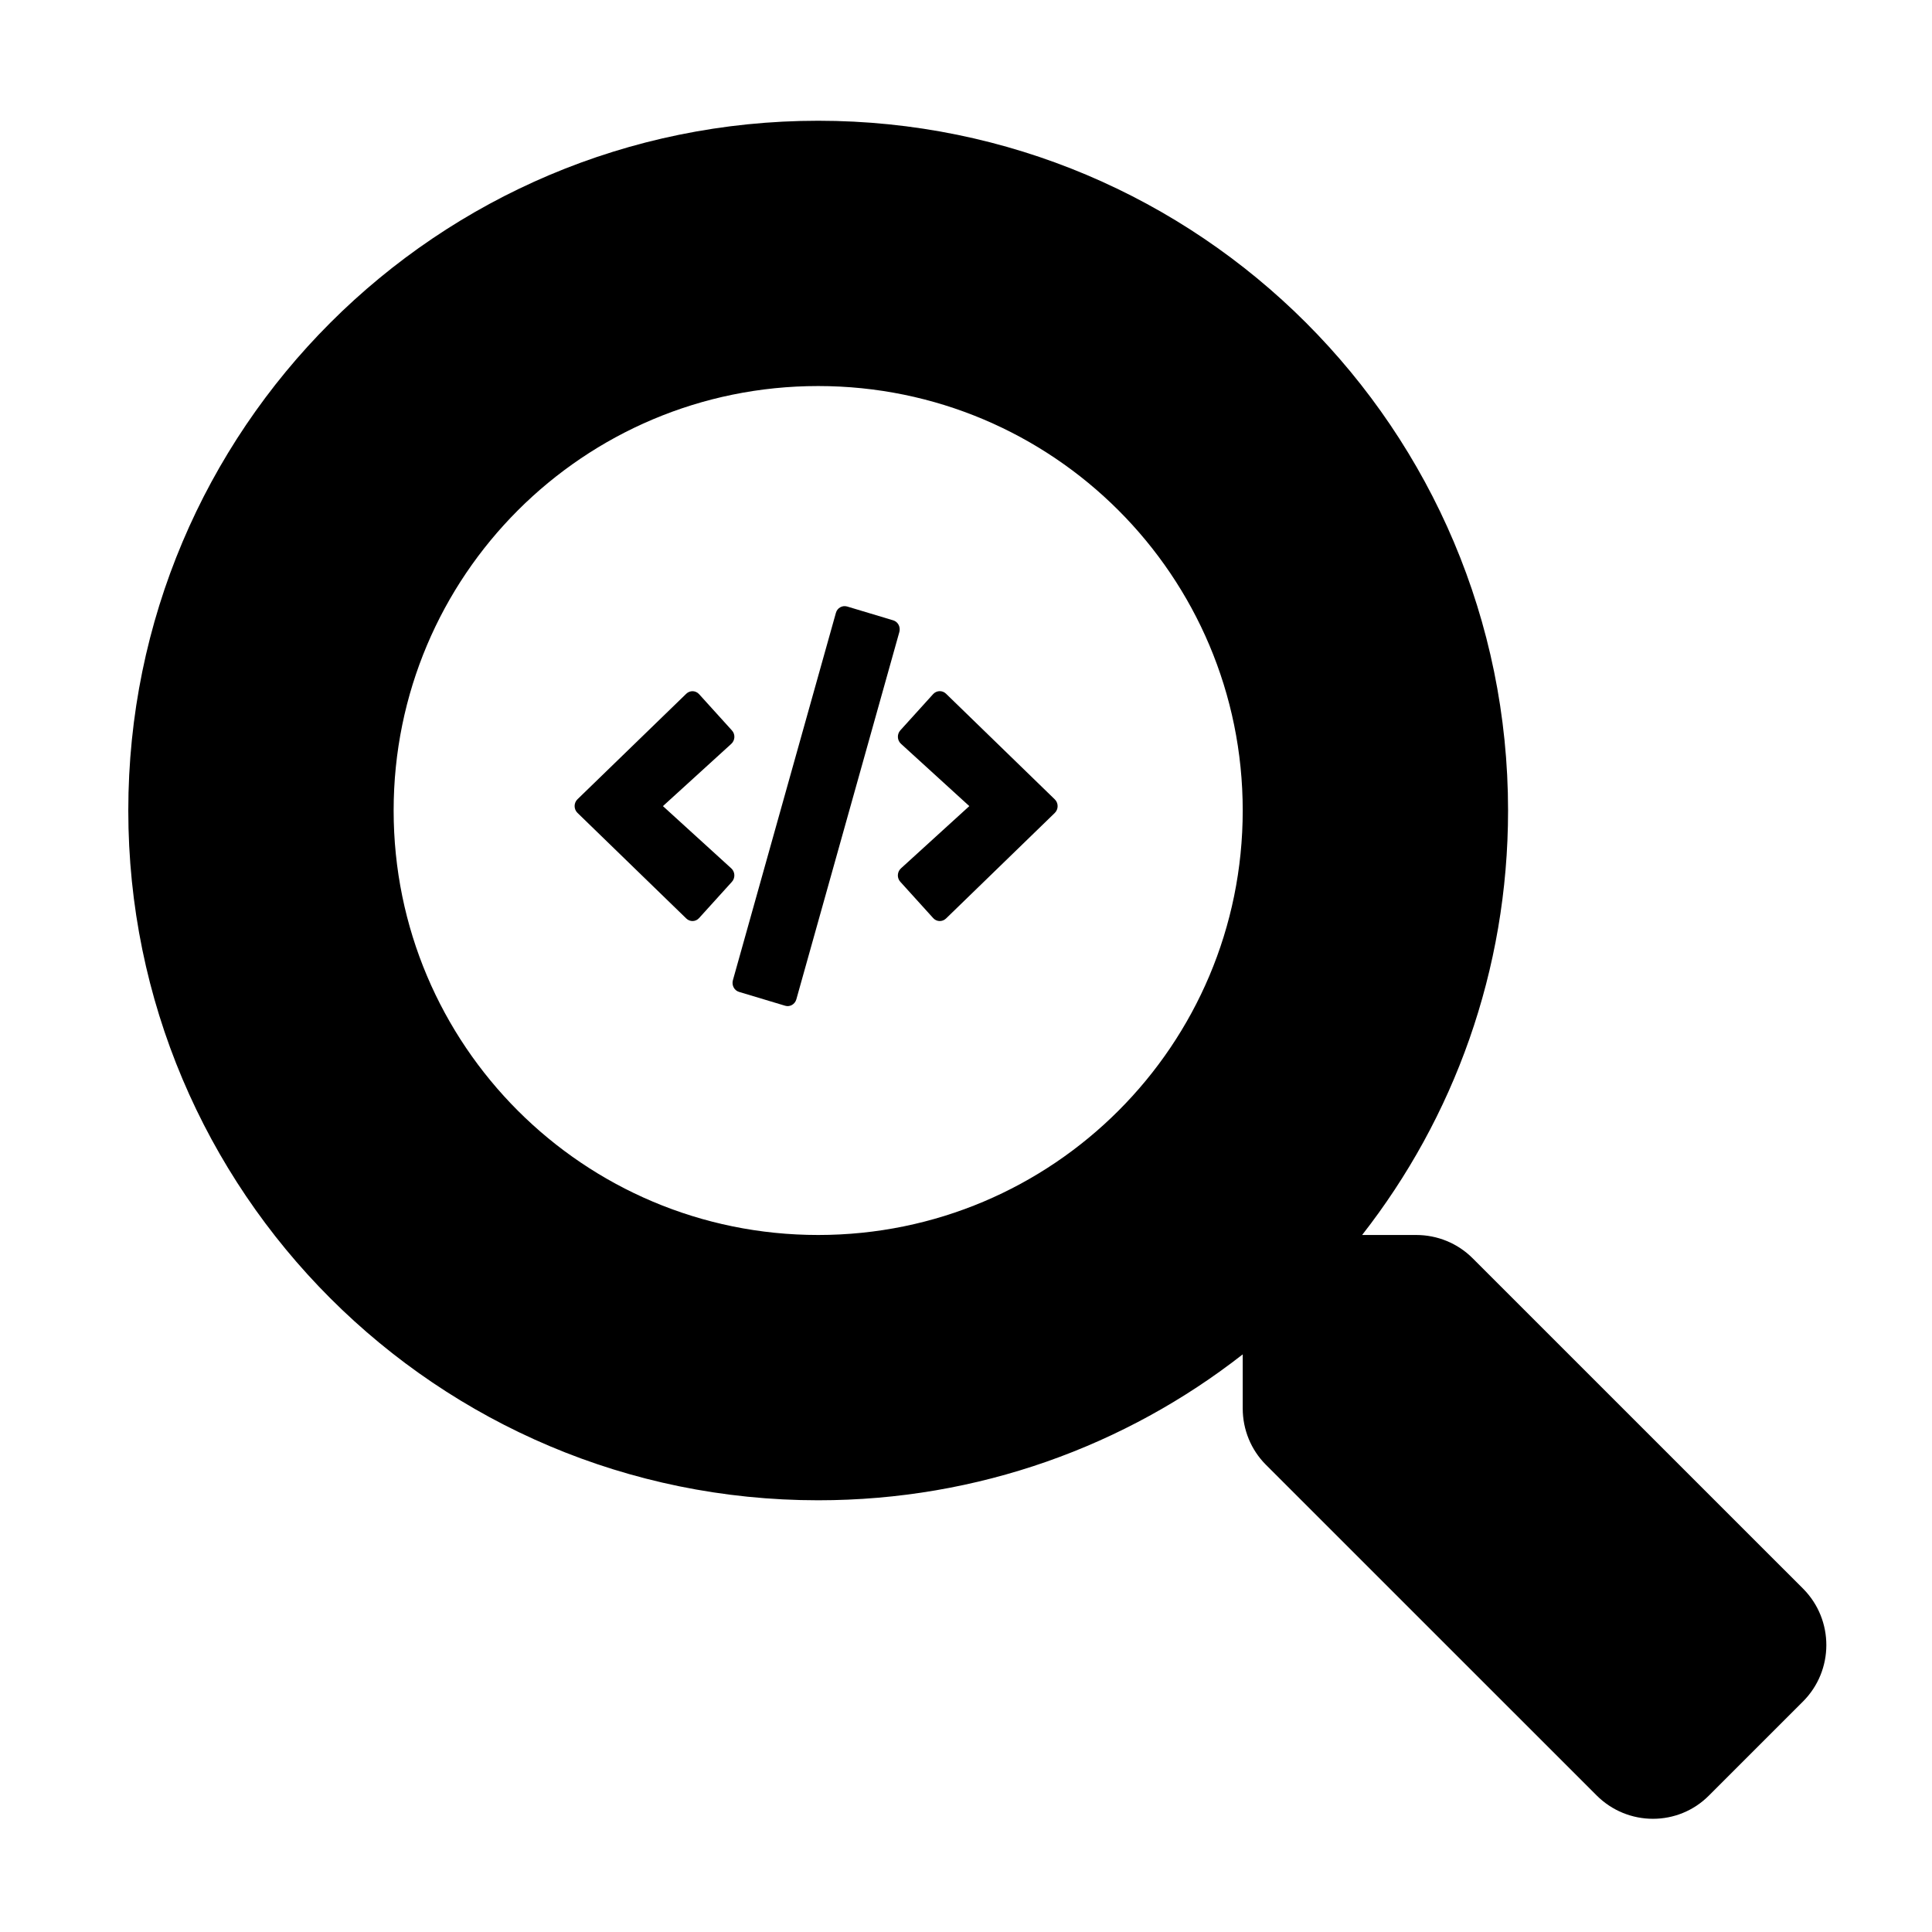
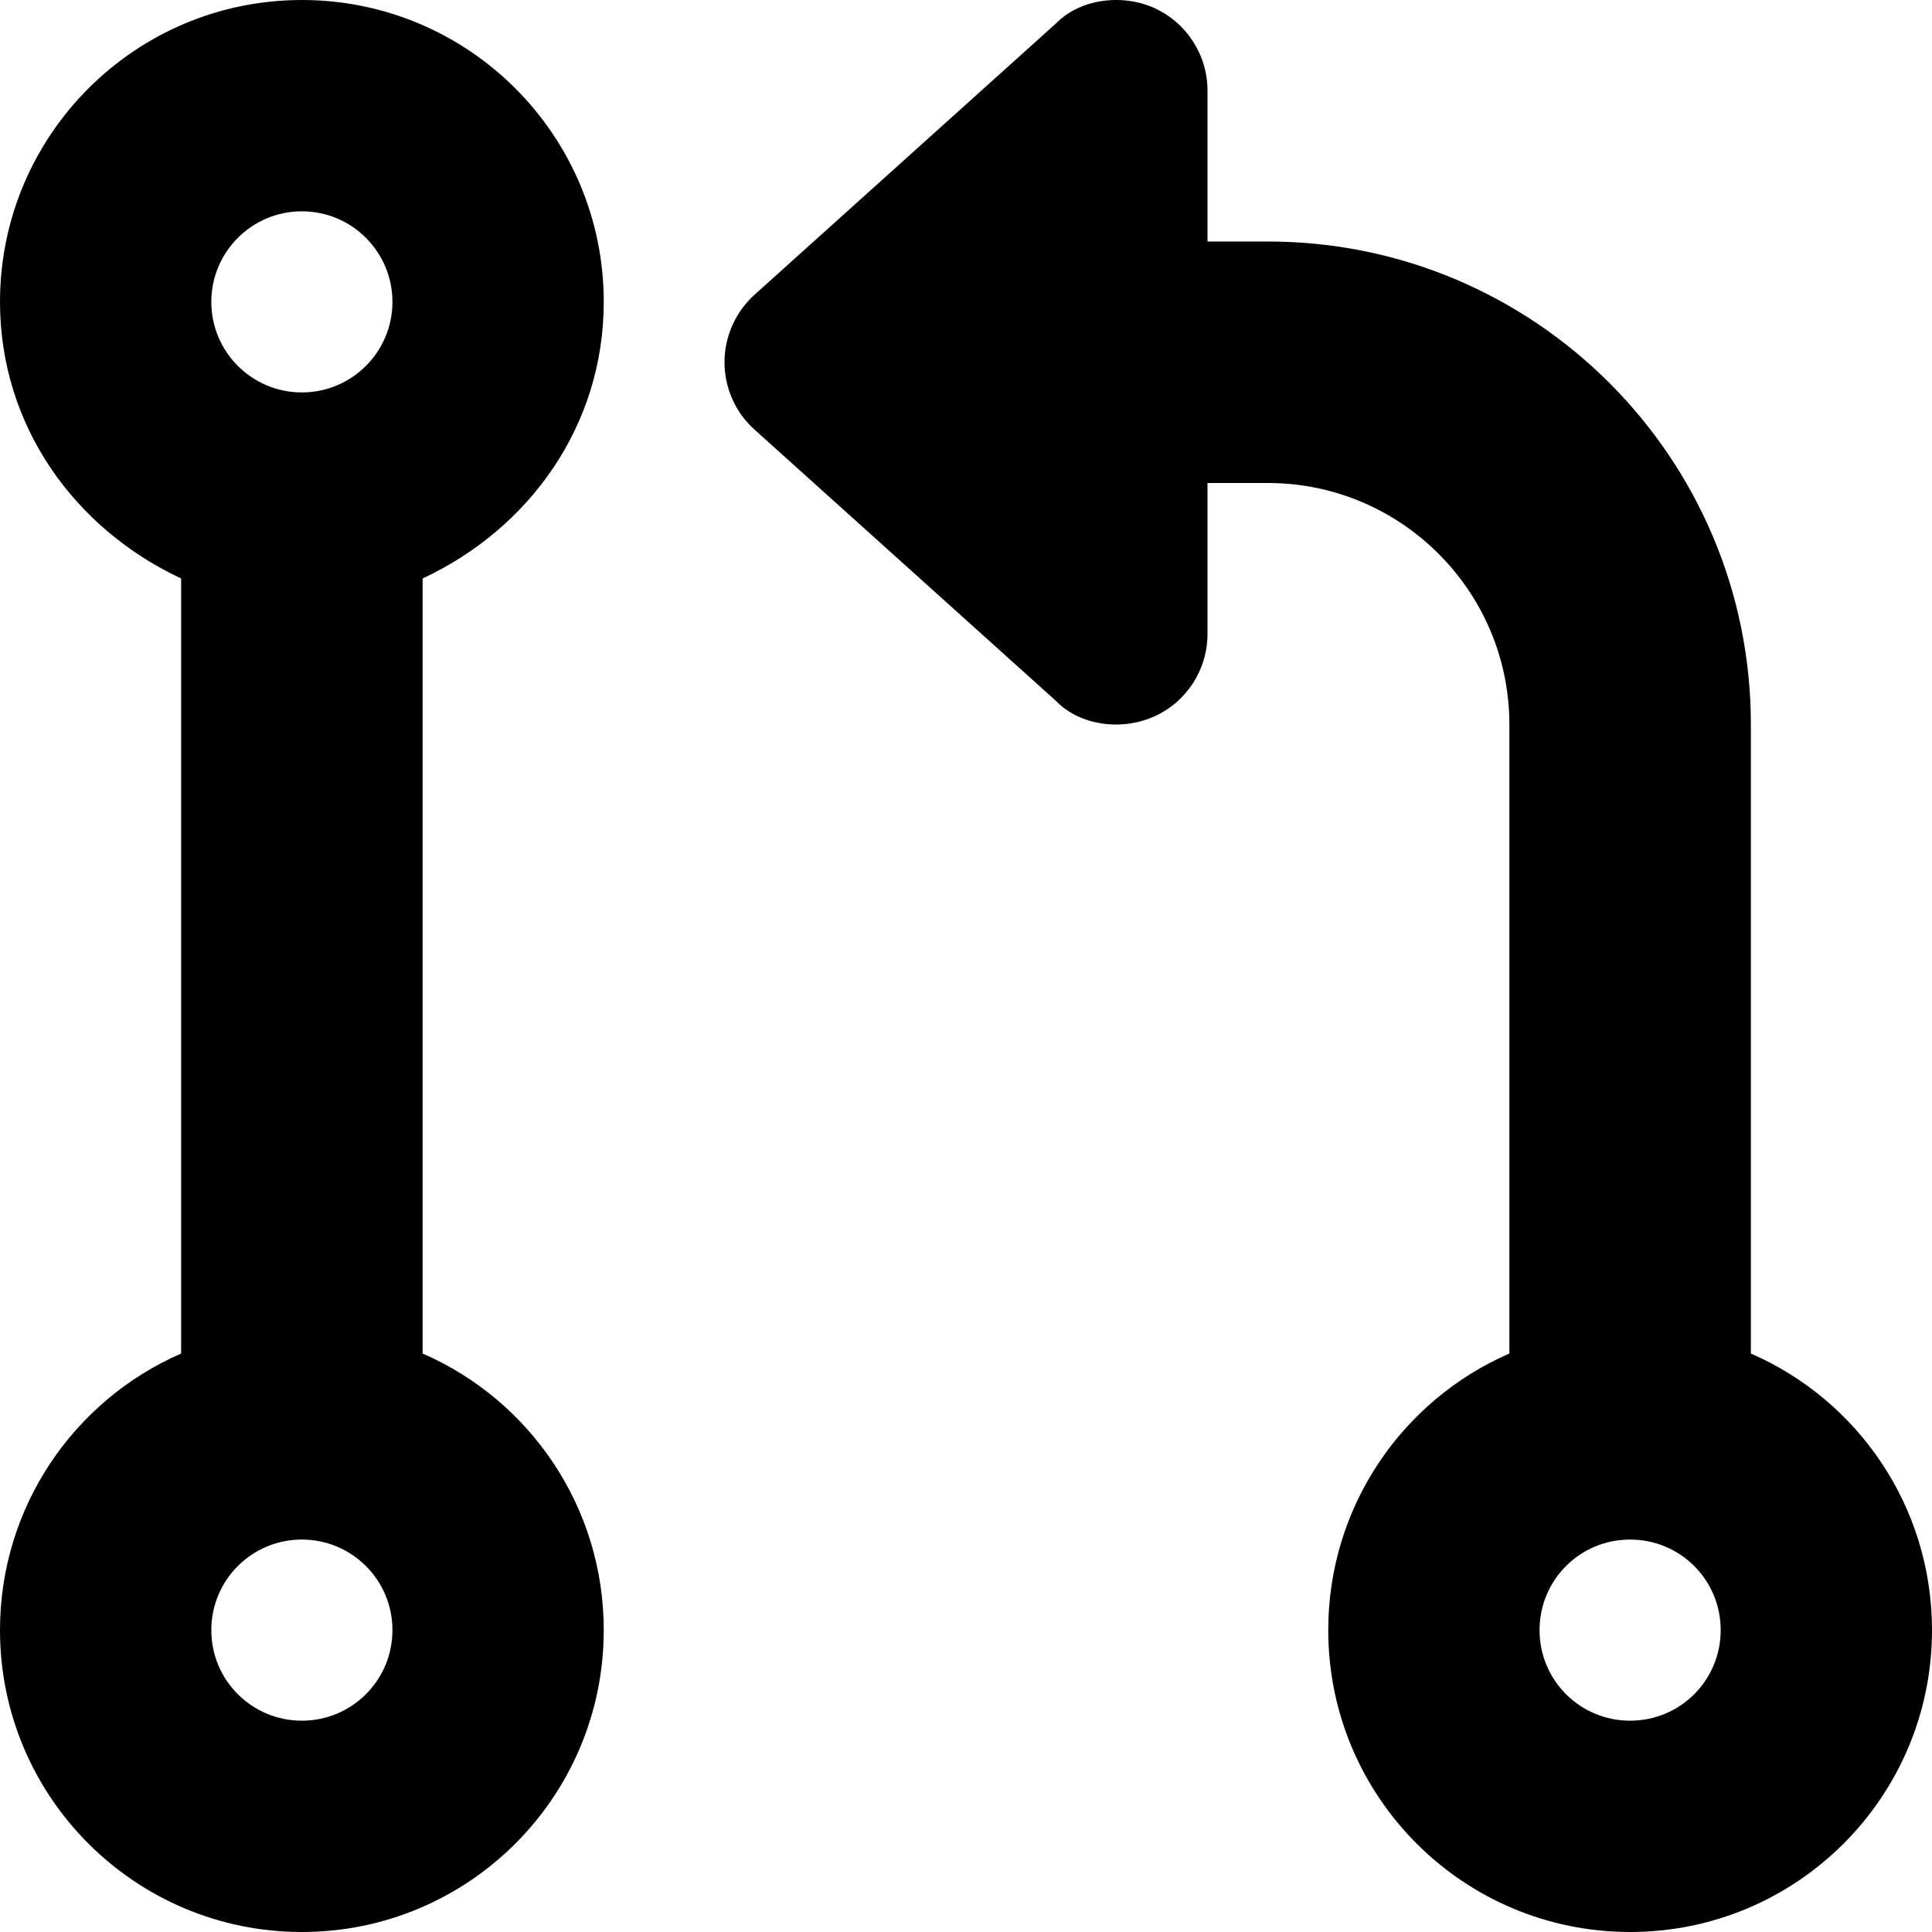
- <svg xmlns="http://www.w3.org/2000/svg" viewBox="0 0 512 512" version="1.1" id="svg4">
-   <defs id="defs8" />
-   <path d="m 477.88,421.054 -87.633,-87.618 c -3.955,-3.955 -9.317,-6.152 -14.942,-6.152 h -14.327 c 24.26,-31.022 38.675,-70.042 38.675,-112.489 0,-100.976 -81.832,-182.795 -182.826,-182.795 C 115.832,32 34,113.818 34,214.795 c 0,100.976 81.832,182.795 182.826,182.795 42.454,0 81.481,-14.413 112.508,-38.668 v 14.325 c 0,5.624 2.197,10.985 6.153,14.94 l 87.633,87.618 c 8.262,8.261 21.623,8.261 29.797,0 l 24.875,-24.871 c 8.262,-8.261 8.262,-21.619 0.088,-29.88 z M 216.826,327.284 c -62.143,0 -112.508,-50.269 -112.508,-112.489 0,-62.133 50.277,-112.489 112.508,-112.489 62.143,0 112.508,50.269 112.508,112.489 0,62.133 -50.277,112.489 -112.508,112.489 z" id="path2" style="stroke-width:0.879" />
-   <path id="path22" d="m 208.061,266.529 -12.199,-3.665 c -1.28,-0.373 -2,-1.76 -1.64,-3.085 l 27.298,-97.353 c 0.36,-1.325 1.7,-2.07 2.98,-1.698 l 12.199,3.665 c 1.28,0.373 2,1.76 1.64,3.085 l -27.298,97.353 c -0.38,1.325 -1.7,2.091 -2.98,1.698 z m -22.798,-23.231 8.699,-9.607 c 0.92,-1.015 0.86,-2.63 -0.16,-3.561 l -18.119,-16.502 18.119,-16.502 c 1.02,-0.932 1.1,-2.547 0.16,-3.561 l -8.699,-9.607 c -0.9,-0.994 -2.42,-1.056 -3.4,-0.103 l -28.818,27.951 c -1.02,0.973 -1.02,2.65 0,3.623 l 28.818,27.972 c 0.98,0.952 2.5,0.911 3.4,-0.103 z m 65.435,0.124 28.818,-27.972 c 1.02,-0.973 1.02,-2.65 0,-3.623 l -28.818,-27.993 c -0.96,-0.932 -2.48,-0.89 -3.4,0.103 l -8.699,9.607 c -0.92,1.015 -0.86,2.629 0.16,3.561 l 18.119,16.522 -18.119,16.502 c -1.02,0.932 -1.1,2.547 -0.16,3.561 l 8.699,9.607 c 0.9,1.015 2.42,1.056 3.4,0.124 z" style="stroke-width:0.203" />
+ <svg xmlns="http://www.w3.org/2000/svg" viewBox="0 0 512 512">
+   <path d="M305.8 2.076C314.4 5.932 320 14.52 320 24V64H336C406.7 64 464 121.3 464 192V358.7C492.3 371 512 399.2 512 432C512 476.2 476.2 512 432 512C387.8 512 352 476.2 352 432C352 399.2 371.7 371 400 358.7V192C400 156.7 371.3 128 336 128H320V168C320 177.5 314.4 186.1 305.8 189.9C297.1 193.8 286.1 192.2 279.9 185.8L199.9 113.8C194.9 109.3 192 102.8 192 96C192 89.2 194.9 82.71 199.9 78.16L279.9 6.161C286.1-.179 297.1-1.779 305.8 2.077V2.076zM432 456C445.3 456 456 445.3 456 432C456 418.7 445.3 408 432 408C418.7 408 408 418.7 408 432C408 445.3 418.7 456 432 456zM112 358.7C140.3 371 160 399.2 160 432C160 476.2 124.2 512 80 512C35.82 512 0 476.2 0 432C0 399.2 19.75 371 48 358.7V153.3C19.75 140.1 0 112.8 0 80C0 35.82 35.82 0 80 0C124.2 0 160 35.82 160 80C160 112.8 140.3 140.1 112 153.3V358.7zM80 56C66.75 56 56 66.75 56 80C56 93.25 66.75 104 80 104C93.25 104 104 93.25 104 80C104 66.75 93.25 56 80 56zM80 408C66.75 408 56 418.7 56 432C56 445.3 66.75 456 80 456C93.25 456 104 445.3 104 432C104 418.7 93.25 408 80 408z" />
</svg>
